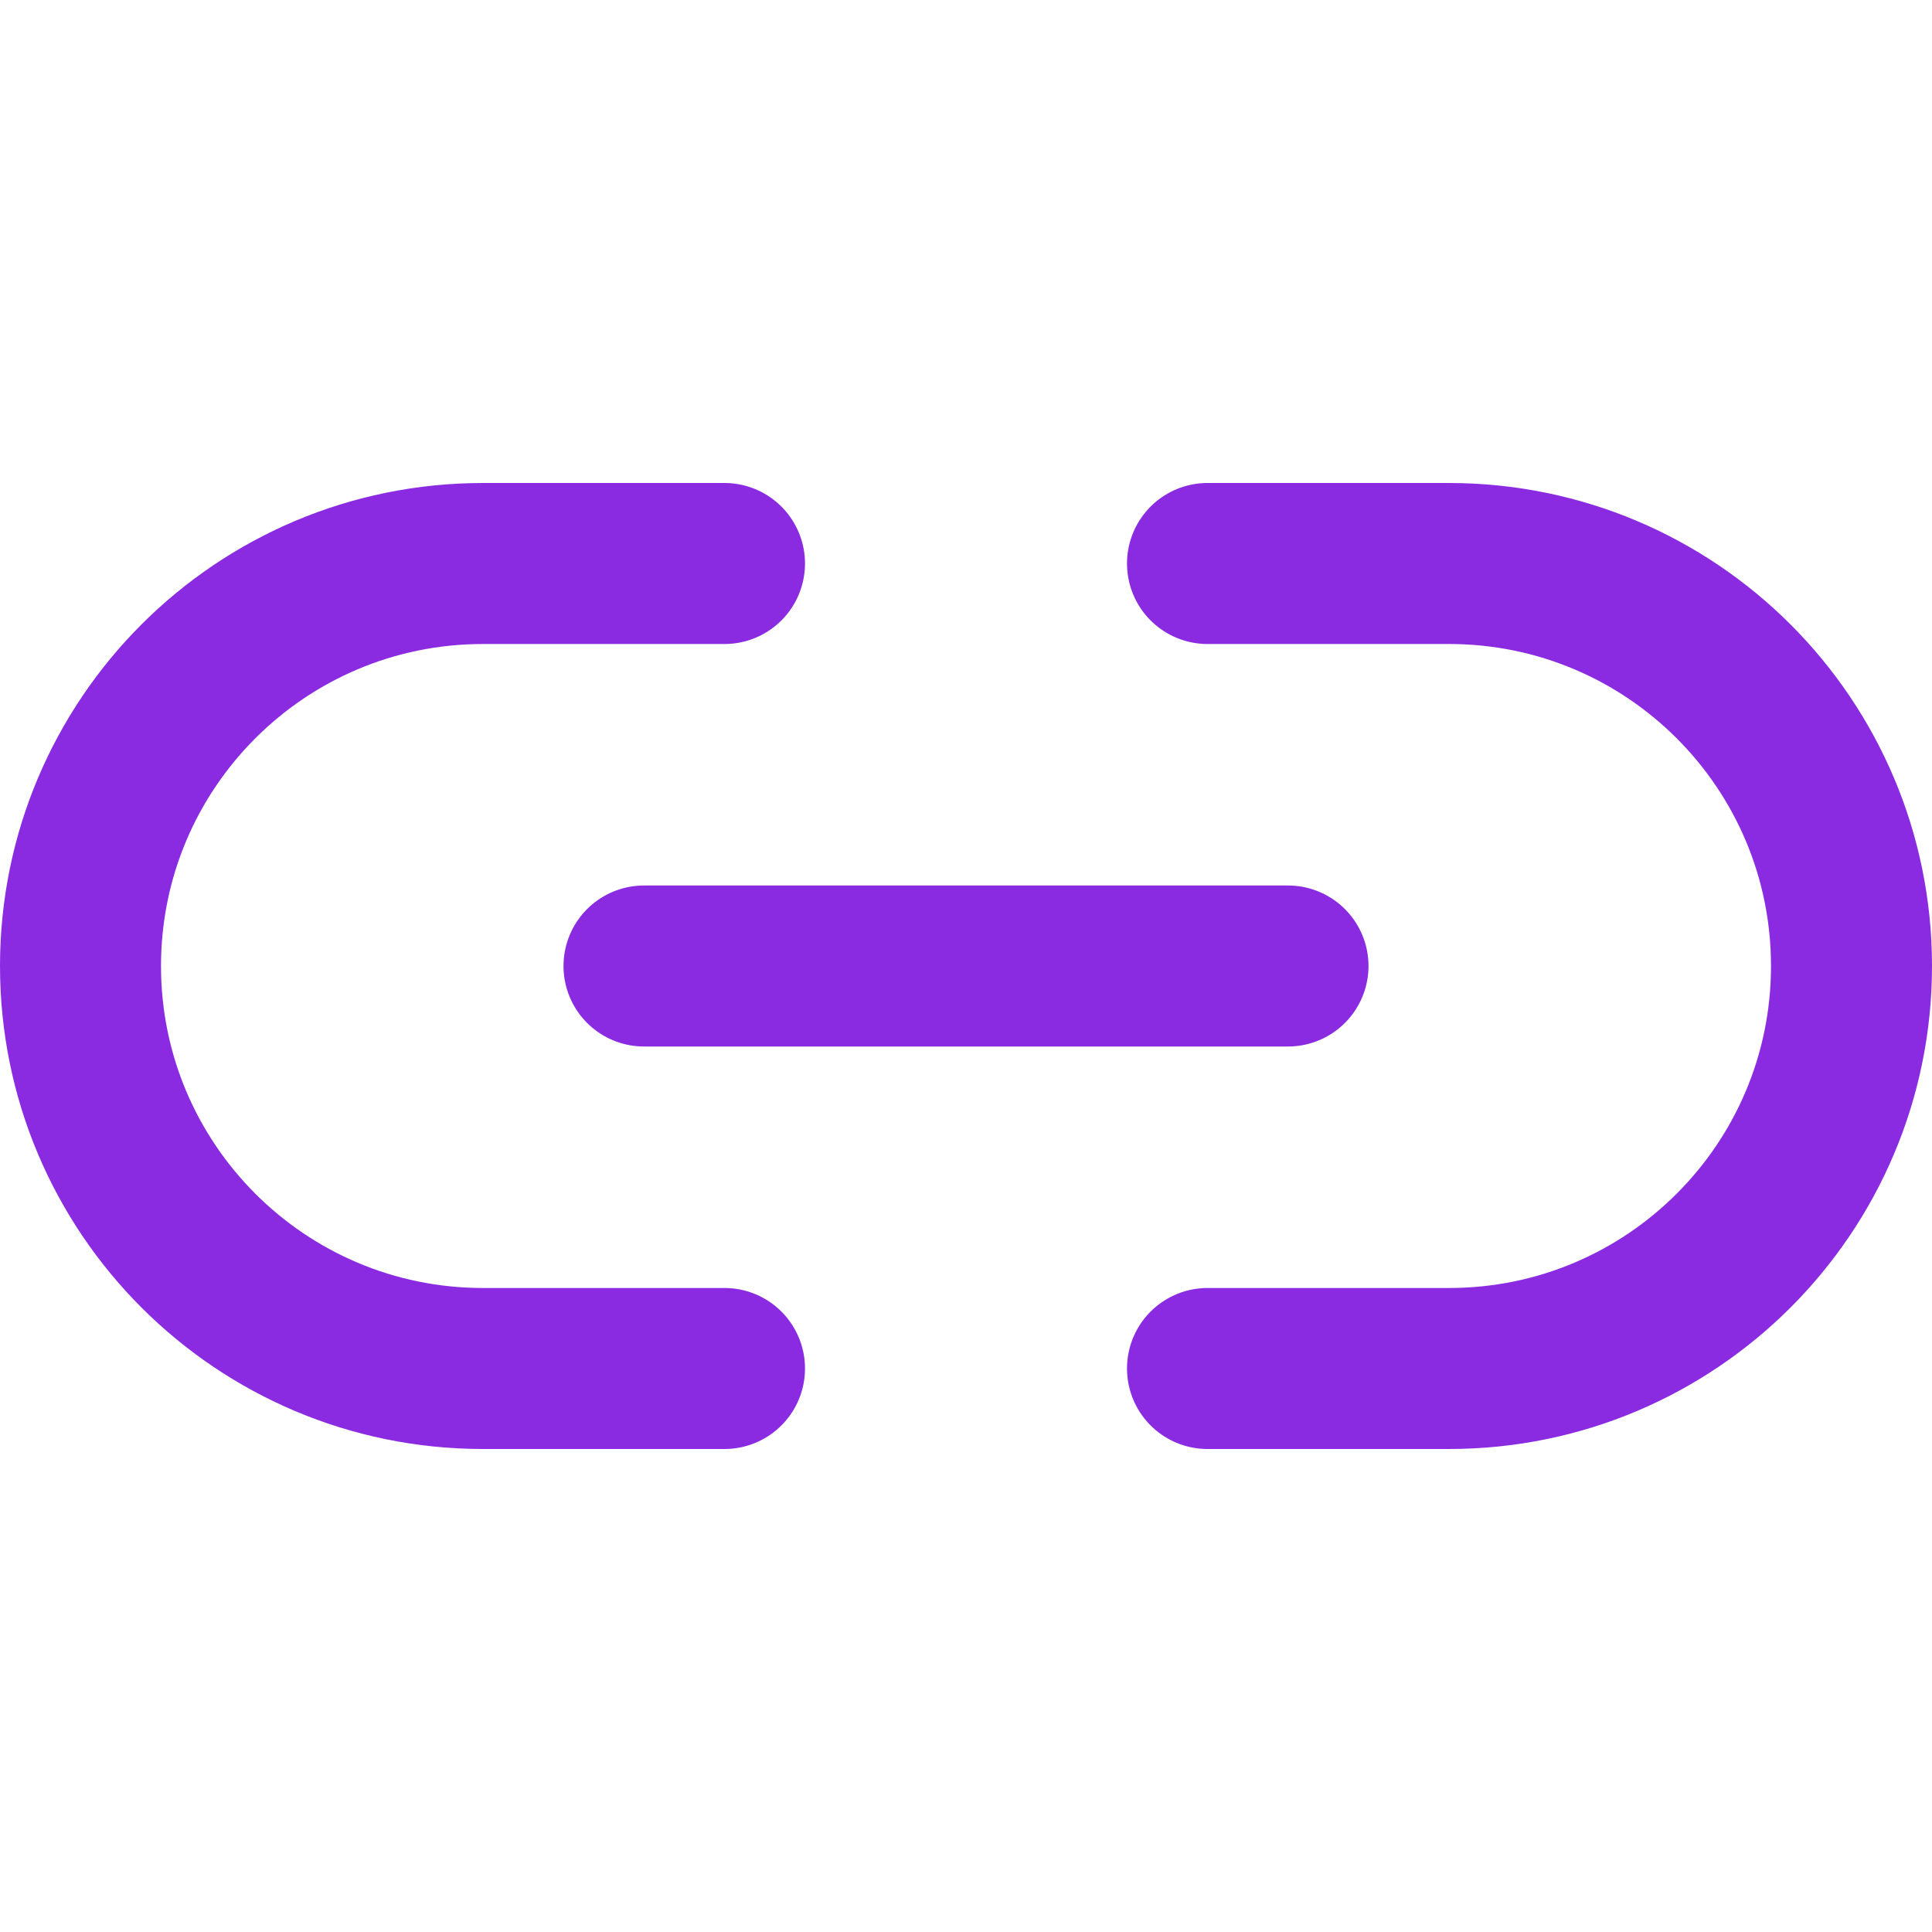
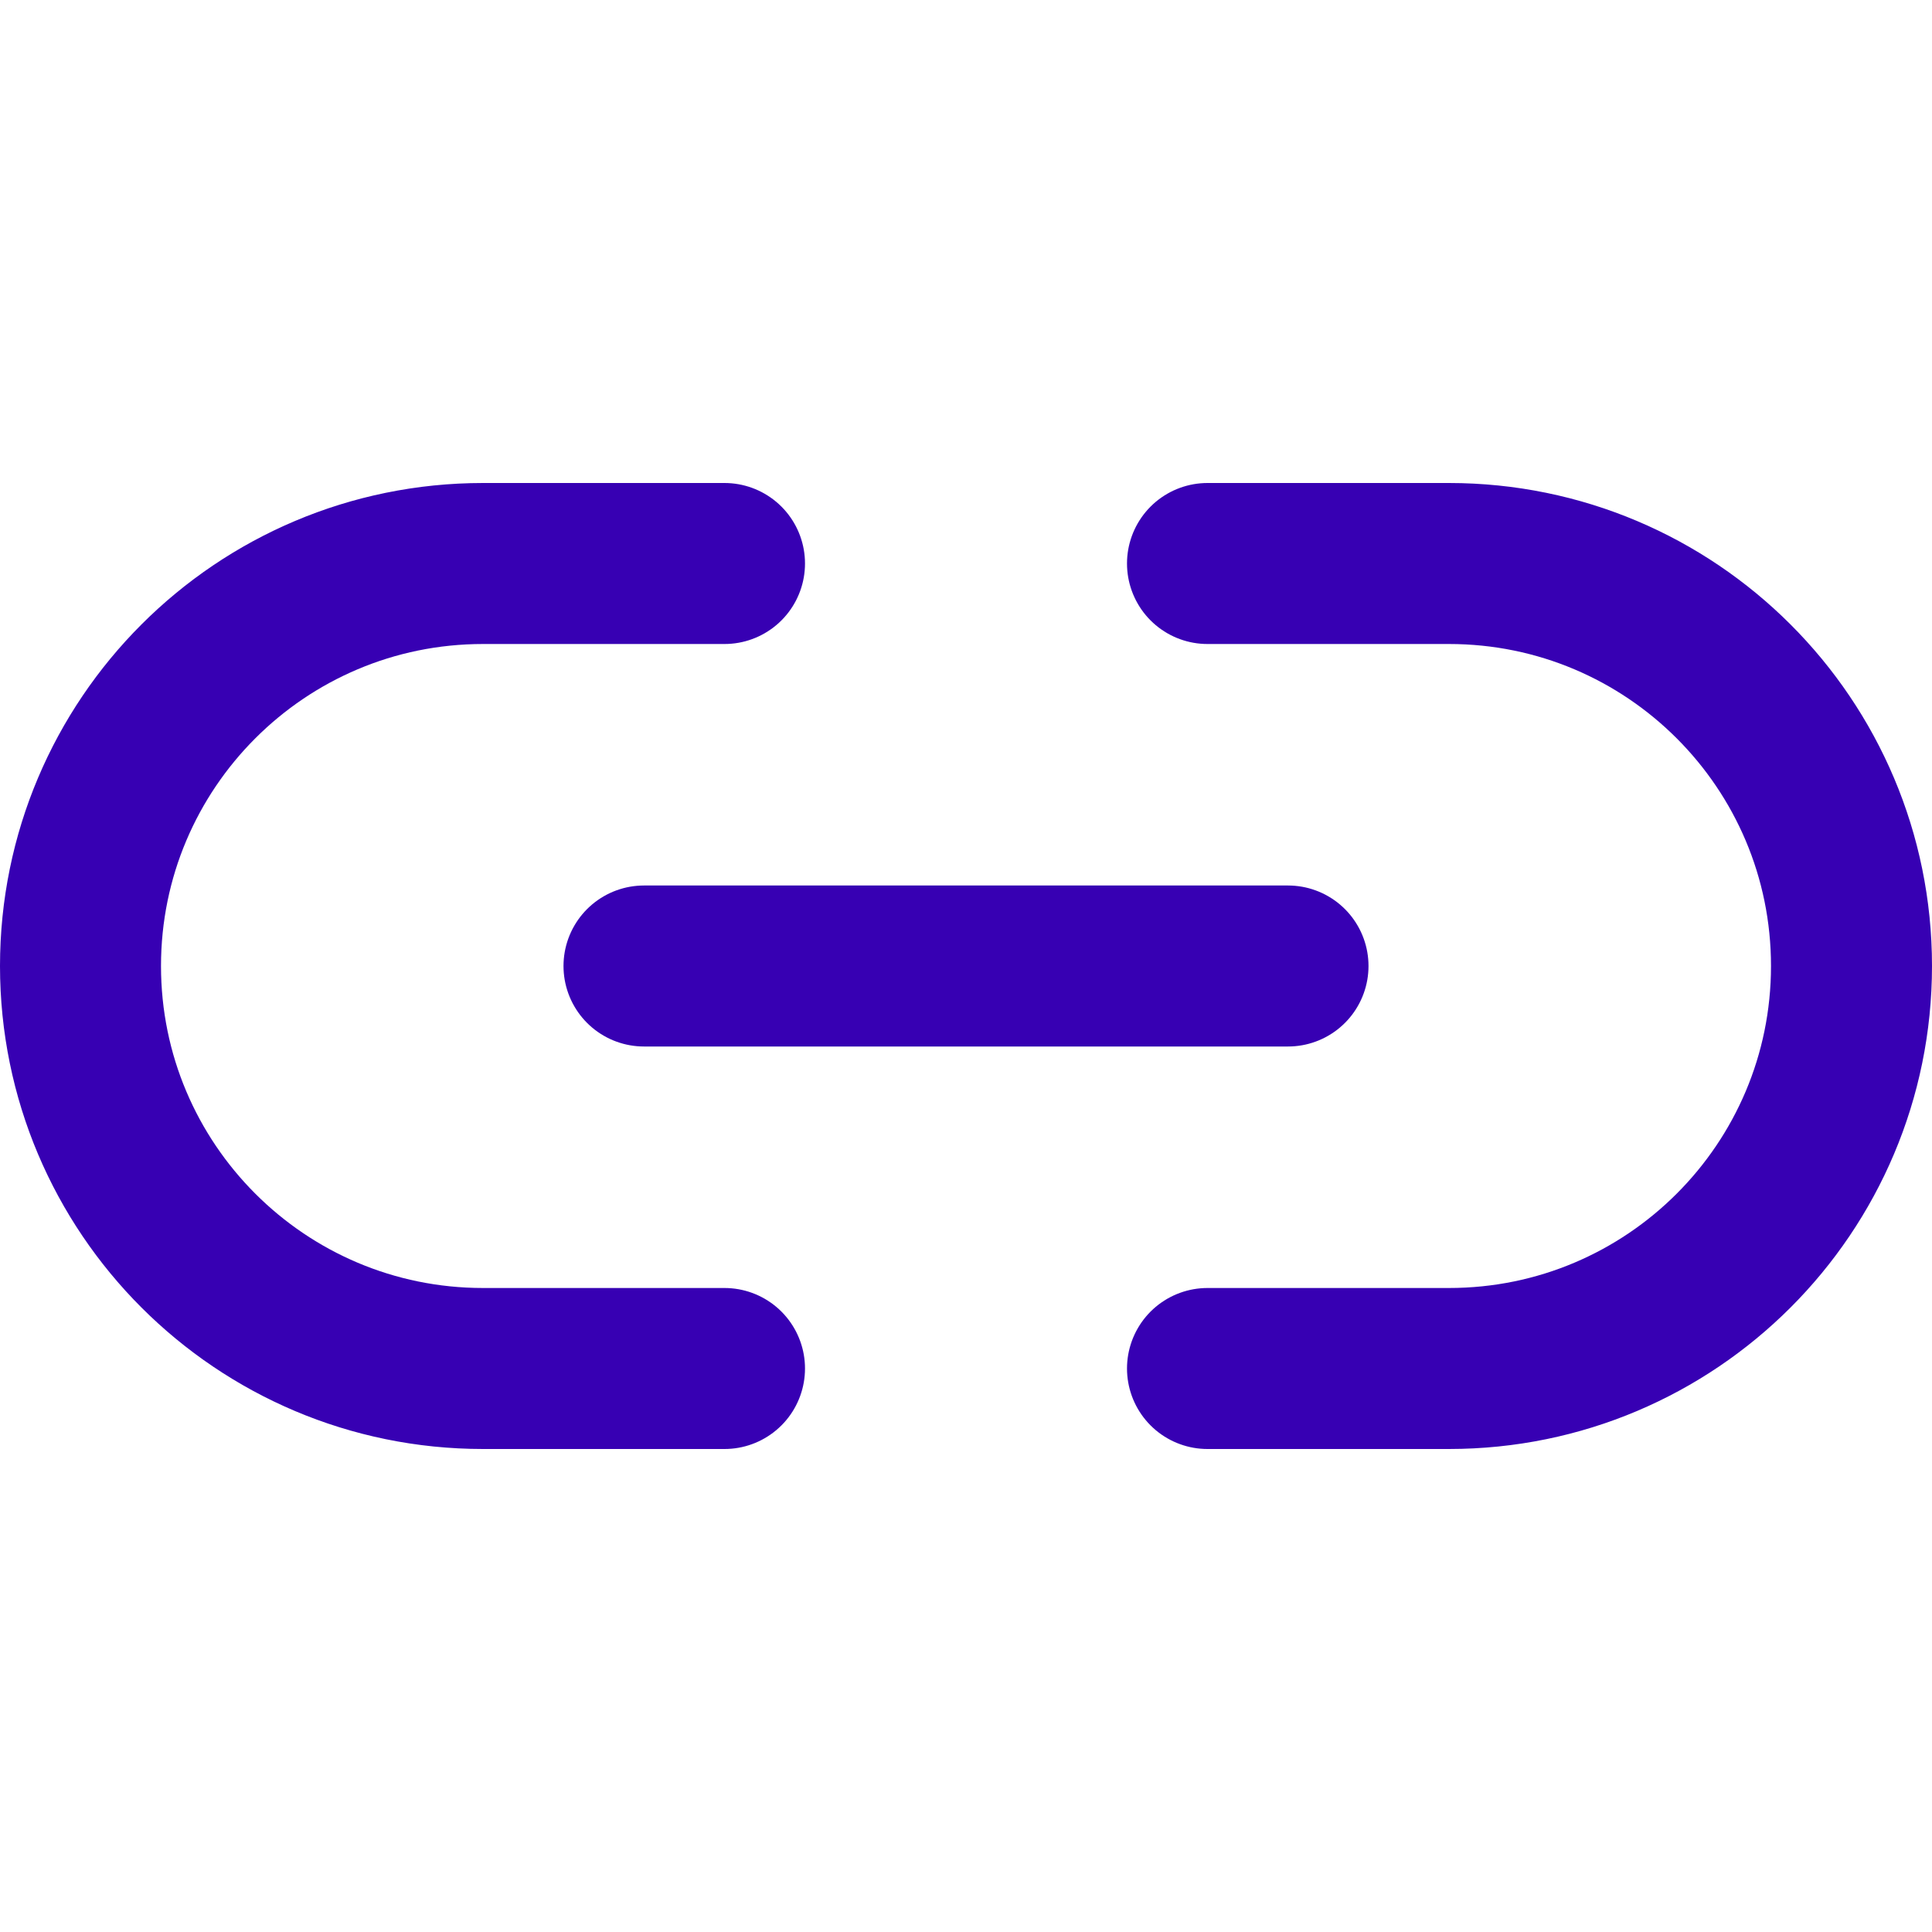
- <svg xmlns="http://www.w3.org/2000/svg" width="24" height="24" viewBox="0 0 24 24" fill="none" stroke="blueviolet" stroke-width="2" stroke-linecap="round" stroke-linejoin="round" class="feather feather-link-2">
+ <svg xmlns="http://www.w3.org/2000/svg" width="24" height="24" viewBox="0 0 24 24" fill="none" stroke="#3700b3" stroke-width="2" stroke-linecap="round" stroke-linejoin="round" class="feather feather-link-2">
  <path d="M15 7h3a5 5 0 0 1 5 5 5 5 0 0 1-5 5h-3m-6 0H6a5 5 0 0 1-5-5 5 5 0 0 1 5-5h3" />
  <line x1="8" y1="12" x2="16" y2="12" />
</svg>
